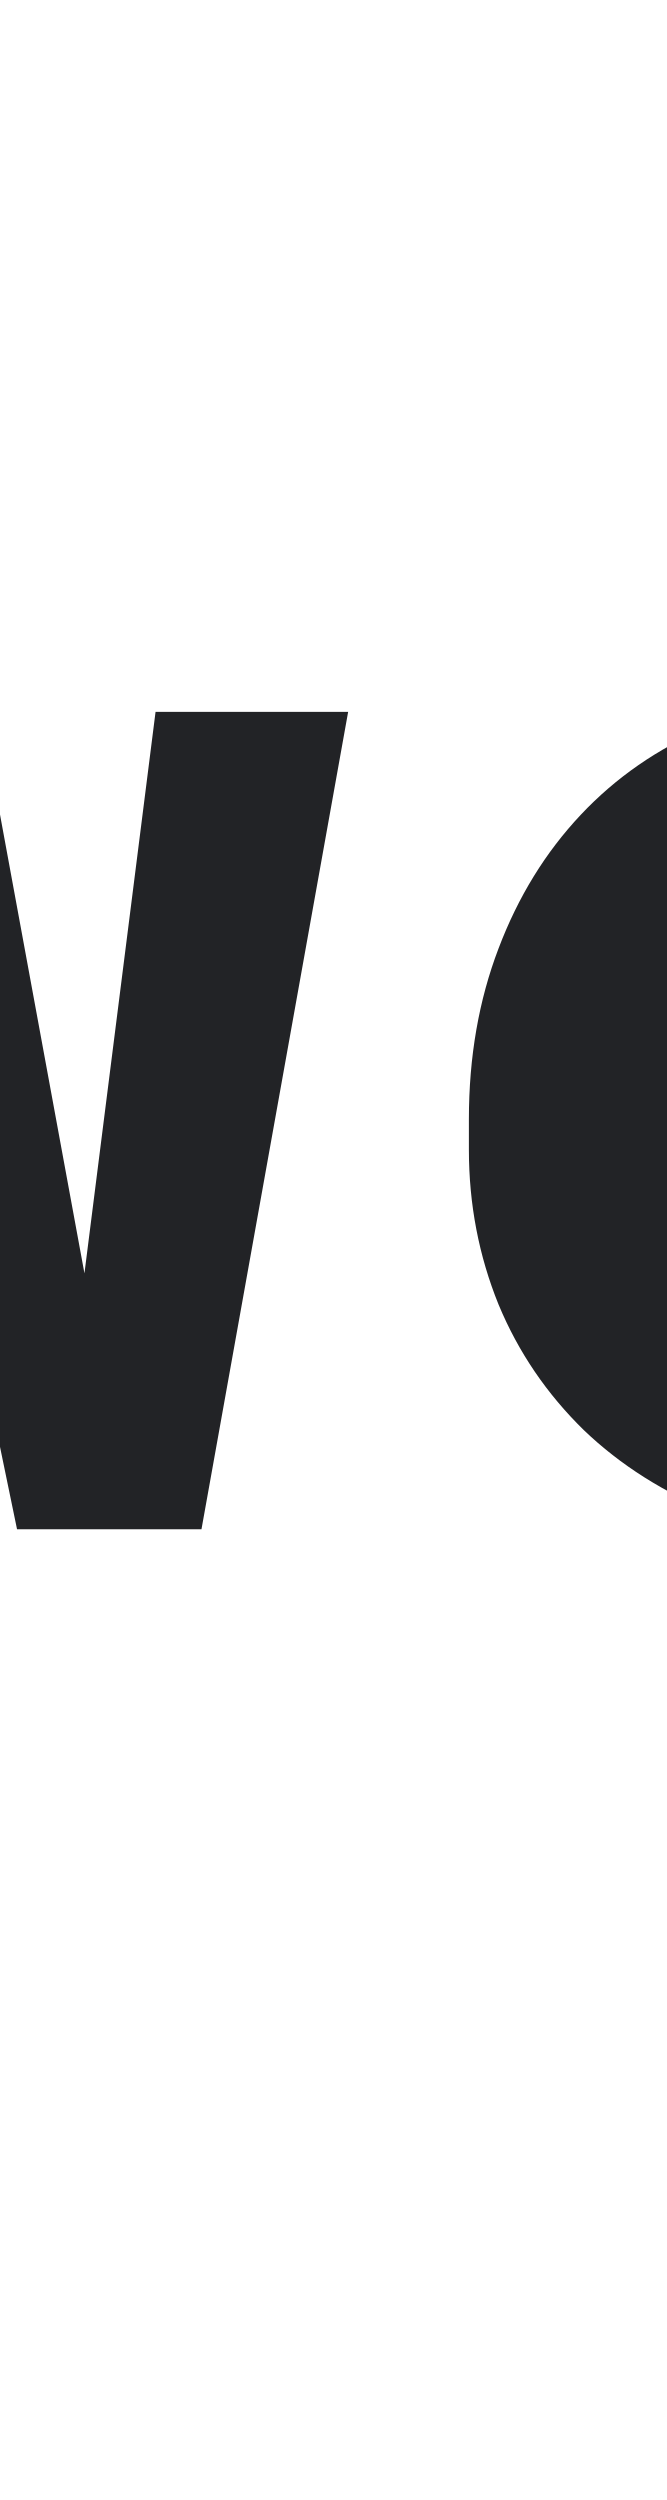
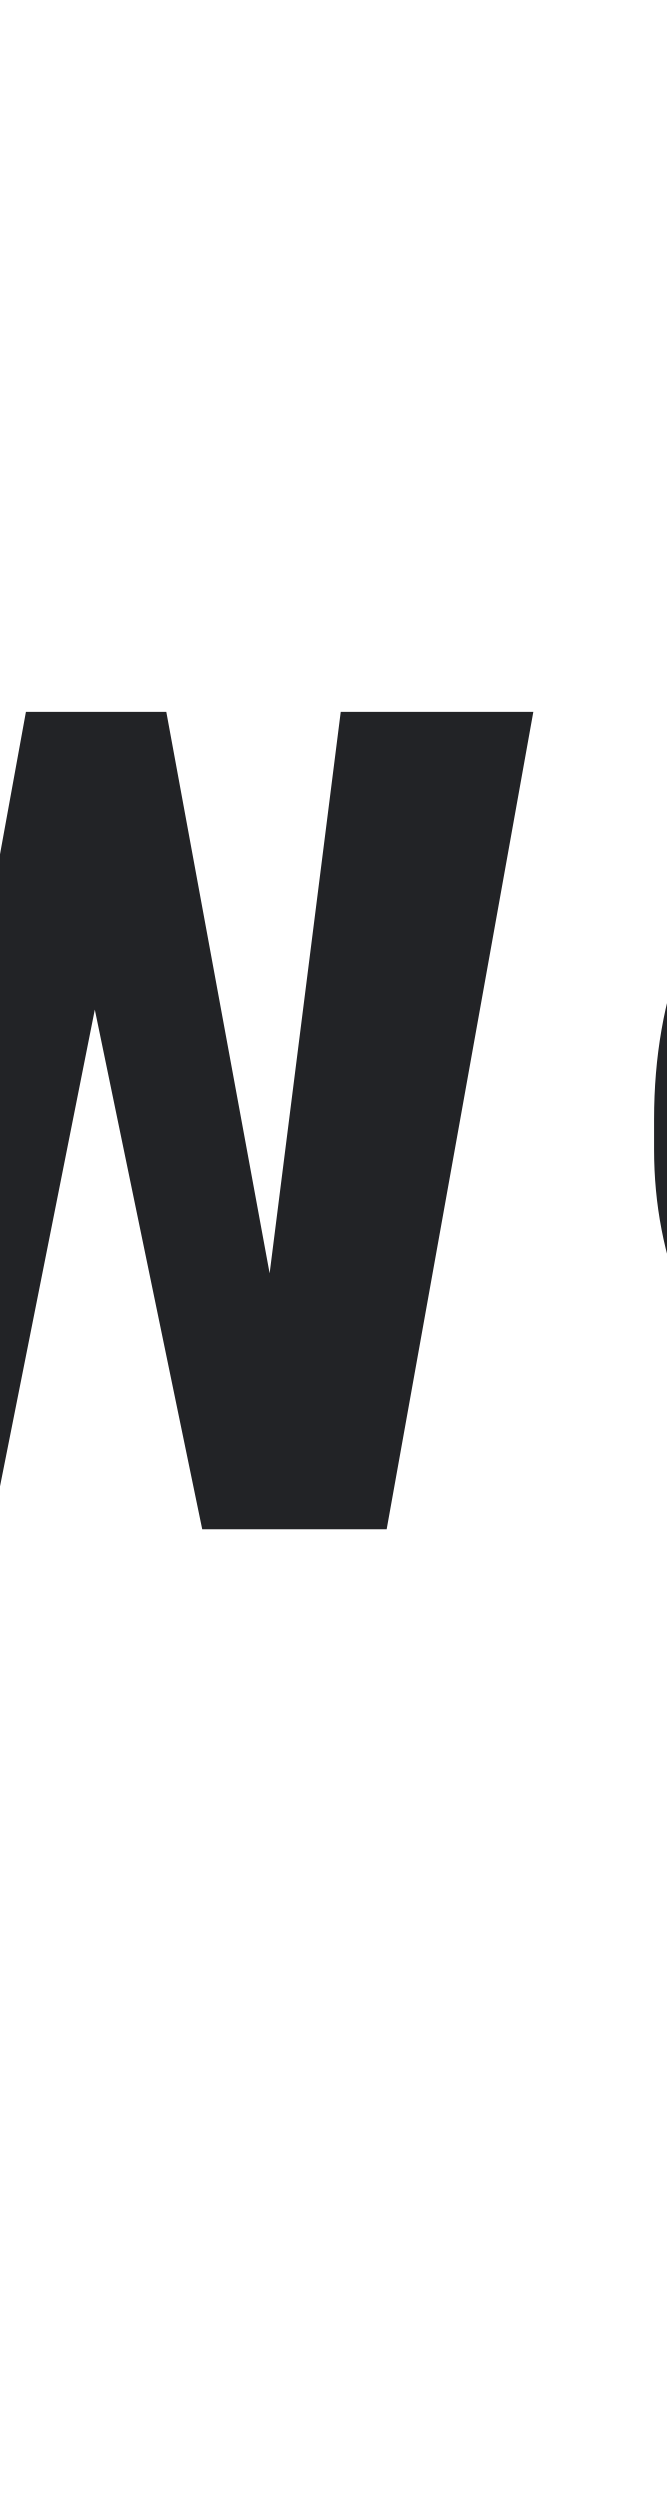
- <svg xmlns="http://www.w3.org/2000/svg" version="1.0" id="Layer_1" x="0px" y="0px" viewBox="2000 875 180 675" style="enable-background:new 0 0 3491.6 2304;" xml:space="preserve">
+ <svg xmlns="http://www.w3.org/2000/svg" version="1.0" id="Layer_1" x="0px" y="0px" viewBox="1950 875 180 675" style="enable-background:new 0 0 3491.6 2304;" xml:space="preserve">
  <style type="text/css">
	.st0{fill:#222326;}
	.st1{fill:none;stroke:#222326;stroke-width:49.942;}
</style>
  <path class="st0" d="M1517.7,1288c-1.4-2.7-2.5-5.8-3.5-9.4c-1-3.5-1.8-7.3-2.4-11.2c-3.1,3.4-6.7,6.6-10.8,9.6  c-4.1,3-8.6,5.6-13.7,8c-4.9,2.2-10.3,3.9-16.3,5.1c-6,1.4-12.4,2-19.4,2c-11.3,0-21.7-1.6-31.2-4.9c-9.4-3.3-17.5-7.8-24.3-13.7  c-6.8-5.8-12.1-12.8-15.9-20.8c-3.8-8.2-5.7-17-5.7-26.5c0-23.3,8.6-41.2,25.9-53.8c17.4-12.8,43.3-19.2,77.7-19.2h31.6v-13.1  c0-10.6-3.5-19-10.4-25.1c-6.9-6.3-16.9-9.4-30-9.4c-11.6,0-20,2.5-25.3,7.5c-5.3,4.9-8,11.5-8,19.8h-56.7c0-9.4,2-18.3,6.1-26.7  c4.2-8.4,10.3-15.8,18.2-22.2c8-6.4,17.7-11.4,29.2-15.1c11.6-3.8,24.7-5.7,39.6-5.7c13.3,0,25.7,1.6,37.1,4.9  c11.6,3.3,21.6,8.1,30,14.5c8.4,6.4,15,14.5,19.8,24.3c4.8,9.7,7.1,20.9,7.1,33.7v94.6c0,11.8,0.7,21.6,2.2,29.4  c1.5,7.8,3.7,14.4,6.5,20v3.5H1517.7z M1463.6,1248.2c5.7,0,11-0.7,15.9-2c4.9-1.4,9.3-3.1,13.3-5.3c3.9-2.2,7.3-4.6,10.2-7.3  c2.9-2.9,5.1-5.7,6.7-8.6V1187h-29c-8.8,0-16.4,0.9-22.6,2.7c-6.3,1.6-11.4,4-15.3,7.1c-3.9,3-6.9,6.7-8.8,11  c-1.9,4.2-2.9,8.8-2.9,13.9c0,7.6,2.7,13.9,8,19C1444.6,1245.7,1452.8,1248.2,1463.6,1248.2z" />
  <path class="st0" d="M1789.2,1063.2c8.6,0,16.5,0.6,23.7,1.8c7.3,1.1,13.3,2.3,17.7,3.7l-8.4,56.5c-7.5-1.8-15.2-3.1-23-3.9  c-7.8-1-15.2-1.4-22.2-1.4c-15.9,0-28.7,3.1-38.3,9.2c-9.5,6.1-16.7,14.9-21.4,26.3V1288h-56.7v-220.7h52.8l2.7,36.1  c9-12.5,19.7-22.3,32.2-29.4C1760.7,1066.8,1774.4,1063.2,1789.2,1063.2z" />
  <path class="st0" d="M2022.8,1218.8l19.2-151.6h52l-39.6,220.7h-49.8l-29-140.3l-27.9,140.3h-49.8l-39.6-220.7h51.8l19.2,152.2  l27.7-152.2h37.9L2022.8,1218.8z" />
  <path class="st0" d="M2239.6,1292.1c-17,0-32.4-2.8-46.3-8.4c-13.9-5.6-25.8-13.1-35.7-22.6c-9.9-9.7-17.6-20.9-23-33.9  c-5.3-13.1-8-27-8-41.8v-8.2c0-16.9,2.7-32.2,8-46.1c5.3-14,12.7-26,22.2-36.1c9.5-10.1,20.8-17.9,33.9-23.5  c13.1-5.6,27.3-8.4,42.6-8.4c15.9,0,30.1,2.7,42.4,8c12.5,5.2,23,12.5,31.6,22c8.7,9.5,15.3,21,19.8,34.5  c4.5,13.3,6.7,28.1,6.7,44.3v24.1h-149.7c1.1,7.5,3.3,14.3,6.5,20.6c3.4,6.1,7.7,11.4,12.8,15.9c5.2,4.5,11.1,8,17.7,10.4  c6.7,2.4,13.9,3.7,21.8,3.7c5.6,0,11.1-0.5,16.5-1.6c5.6-1.1,10.9-2.7,15.9-4.7c5-2.2,9.7-4.8,14.1-8c4.4-3.1,8.2-6.8,11.4-11  l28.4,30.6c-3.5,5-8.2,10-13.9,14.9c-5.6,4.8-12.2,9-20,12.9c-7.6,3.7-16.1,6.7-25.5,9C2260.6,1290.9,2250.5,1292.1,2239.6,1292.1z   M2232.9,1109.1c-6.4,0-12.2,1.2-17.5,3.5c-5.3,2.2-10,5.4-14.1,9.6c-3.9,4.2-7.3,9.2-10,15.1c-2.7,5.8-4.8,12.4-6.1,19.6h93v-4.5  c-0.3-6-1.4-11.6-3.5-16.9c-2-5.3-5-9.9-8.8-13.7c-3.8-3.9-8.5-7-14.1-9.2C2246.4,1110.3,2240.1,1109.1,2232.9,1109.1z" />
  <path class="st0" d="M2521.3,1288c-1.4-2.7-2.5-5.8-3.5-9.4c-0.9-3.5-1.8-7.3-2.4-11.2c-3.1,3.4-6.7,6.6-10.8,9.6  c-4.1,3-8.6,5.6-13.7,8c-4.9,2.2-10.3,3.9-16.3,5.1c-6,1.4-12.4,2-19.4,2c-11.3,0-21.7-1.6-31.2-4.9c-9.4-3.3-17.5-7.8-24.3-13.7  c-6.8-5.8-12.1-12.8-15.9-20.8c-3.8-8.2-5.7-17-5.7-26.5c0-23.3,8.6-41.2,25.9-53.8c17.4-12.8,43.3-19.2,77.7-19.2h31.6v-13.1  c0-10.6-3.5-19-10.4-25.1c-6.9-6.3-16.9-9.4-30-9.4c-11.6,0-20,2.5-25.3,7.5c-5.3,4.9-8,11.5-8,19.8H2383c0-9.4,2-18.3,6.1-26.7  c4.2-8.4,10.3-15.8,18.2-22.2c8-6.4,17.7-11.4,29.2-15.1c11.6-3.8,24.8-5.7,39.6-5.7c13.3,0,25.7,1.6,37.1,4.9  c11.5,3.3,21.5,8.1,30,14.5c8.5,6.4,15,14.5,19.8,24.3c4.8,9.7,7.1,20.9,7.1,33.7v94.6c0,11.8,0.8,21.6,2.3,29.4  c1.5,7.8,3.7,14.4,6.5,20v3.5H2521.3z M2467.2,1248.2c5.7,0,11-0.7,15.9-2c4.9-1.4,9.3-3.1,13.2-5.3c4-2.2,7.4-4.6,10.2-7.3  c2.9-2.9,5.1-5.7,6.7-8.6V1187h-29c-8.8,0-16.4,0.9-22.7,2.7c-6.3,1.6-11.3,4-15.3,7.1c-4,3-6.9,6.7-8.8,11  c-1.9,4.2-2.9,8.8-2.9,13.9c0,7.6,2.6,13.9,8,19C2448.2,1245.7,2456.4,1248.2,2467.2,1248.2z" />
  <path class="st0" d="M2728.1,1222.5l2.9,15.9l2.9-15.3l48.5-155.8h59.2l-83.8,220.7h-53.2l-84.2-220.7h59.2L2728.1,1222.5z" />
  <path class="st0" d="M2992.3,1292.1c-17,0-32.4-2.8-46.3-8.4c-13.9-5.6-25.8-13.1-35.7-22.6c-9.9-9.7-17.6-20.9-23.1-33.9  c-5.3-13.1-8-27-8-41.8v-8.2c0-16.9,2.7-32.2,8-46.1c5.3-14,12.7-26,22.2-36.1c9.5-10.1,20.8-17.9,33.9-23.5  c13.1-5.6,27.3-8.4,42.6-8.4c15.9,0,30,2.7,42.4,8c12.5,5.2,23.1,12.5,31.6,22c8.7,9.5,15.3,21,19.8,34.5  c4.5,13.3,6.7,28.1,6.7,44.3v24.1h-149.7c1.1,7.5,3.3,14.3,6.5,20.6c3.4,6.1,7.7,11.4,12.8,15.9c5.2,4.5,11.1,8,17.8,10.4  c6.7,2.4,13.9,3.7,21.8,3.7c5.6,0,11.1-0.5,16.5-1.6c5.6-1.1,10.9-2.7,15.9-4.7c5-2.2,9.7-4.8,14.1-8c4.4-3.1,8.2-6.8,11.4-11  l28.3,30.6c-3.5,5-8.2,10-13.9,14.9c-5.6,4.8-12.2,9-20,12.9c-7.6,3.7-16.1,6.7-25.5,9C3013.3,1290.9,3003.2,1292.1,2992.3,1292.1z   M2985.6,1109.1c-6.4,0-12.2,1.2-17.5,3.5c-5.3,2.2-10,5.4-14.1,9.6c-3.9,4.2-7.3,9.2-10,15.1c-2.7,5.8-4.8,12.4-6.1,19.6h93v-4.5  c-0.3-6-1.4-11.6-3.5-16.9c-2-5.3-5-9.9-8.8-13.7c-3.8-3.9-8.5-7-14.1-9.2C2999.1,1110.3,2992.7,1109.1,2985.6,1109.1z" />
  <circle class="st1" cx="738.9" cy="1192.5" r="292.9" />
  <path class="st0" d="M793.6,1298.3c-1.4-2.8-2.6-6.1-3.6-9.8c-1-3.7-1.8-7.6-2.6-11.7c-3.3,3.6-7,6.9-11.3,10  c-4.3,3.1-9,5.9-14.3,8.3c-5.1,2.3-10.8,4.1-17.1,5.3c-6.3,1.4-13,2.1-20.3,2.1c-11.8,0-22.7-1.7-32.6-5.1  c-9.8-3.4-18.3-8.2-25.4-14.3c-7.1-6.1-12.7-13.4-16.6-21.8c-4-8.5-6-17.8-6-27.7c0-24.3,9-43.1,27.1-56.3  c18.2-13.4,45.3-20.1,81.3-20.1h33.1v-13.7c0-11.1-3.6-19.8-10.9-26.2c-7.3-6.5-17.7-9.8-31.4-9.8c-12.1,0-20.9,2.6-26.5,7.9  c-5.5,5.1-8.3,12-8.3,20.7h-59.3c0-9.8,2.1-19.1,6.4-28c4.4-8.8,10.7-16.6,19-23.3c8.4-6.7,18.6-11.9,30.5-15.8  c12.1-4,25.9-6,41.4-6c13.9,0,26.9,1.7,38.8,5.1c12.1,3.4,22.5,8.5,31.4,15.1c8.8,6.7,15.7,15.2,20.7,25.4c5,10.1,7.5,21.8,7.5,35.2  v99c0,12.4,0.8,22.6,2.3,30.7c1.6,8.1,3.8,15.1,6.8,20.9v3.6H793.6z M737.1,1256.7c6,0,11.5-0.7,16.6-2.1c5.1-1.4,9.7-3.3,13.9-5.5  c4.1-2.3,7.7-4.8,10.7-7.7c3-3,5.3-6,7-9v-39.7H755c-9.2,0-17.1,0.9-23.7,2.8c-6.5,1.7-11.9,4.2-16,7.5c-4.1,3.1-7.2,7-9.2,11.5  c-2,4.4-3,9.2-3,14.5c0,8,2.8,14.6,8.3,19.8C717.2,1254.1,725.7,1256.7,737.1,1256.7z" />
</svg>
